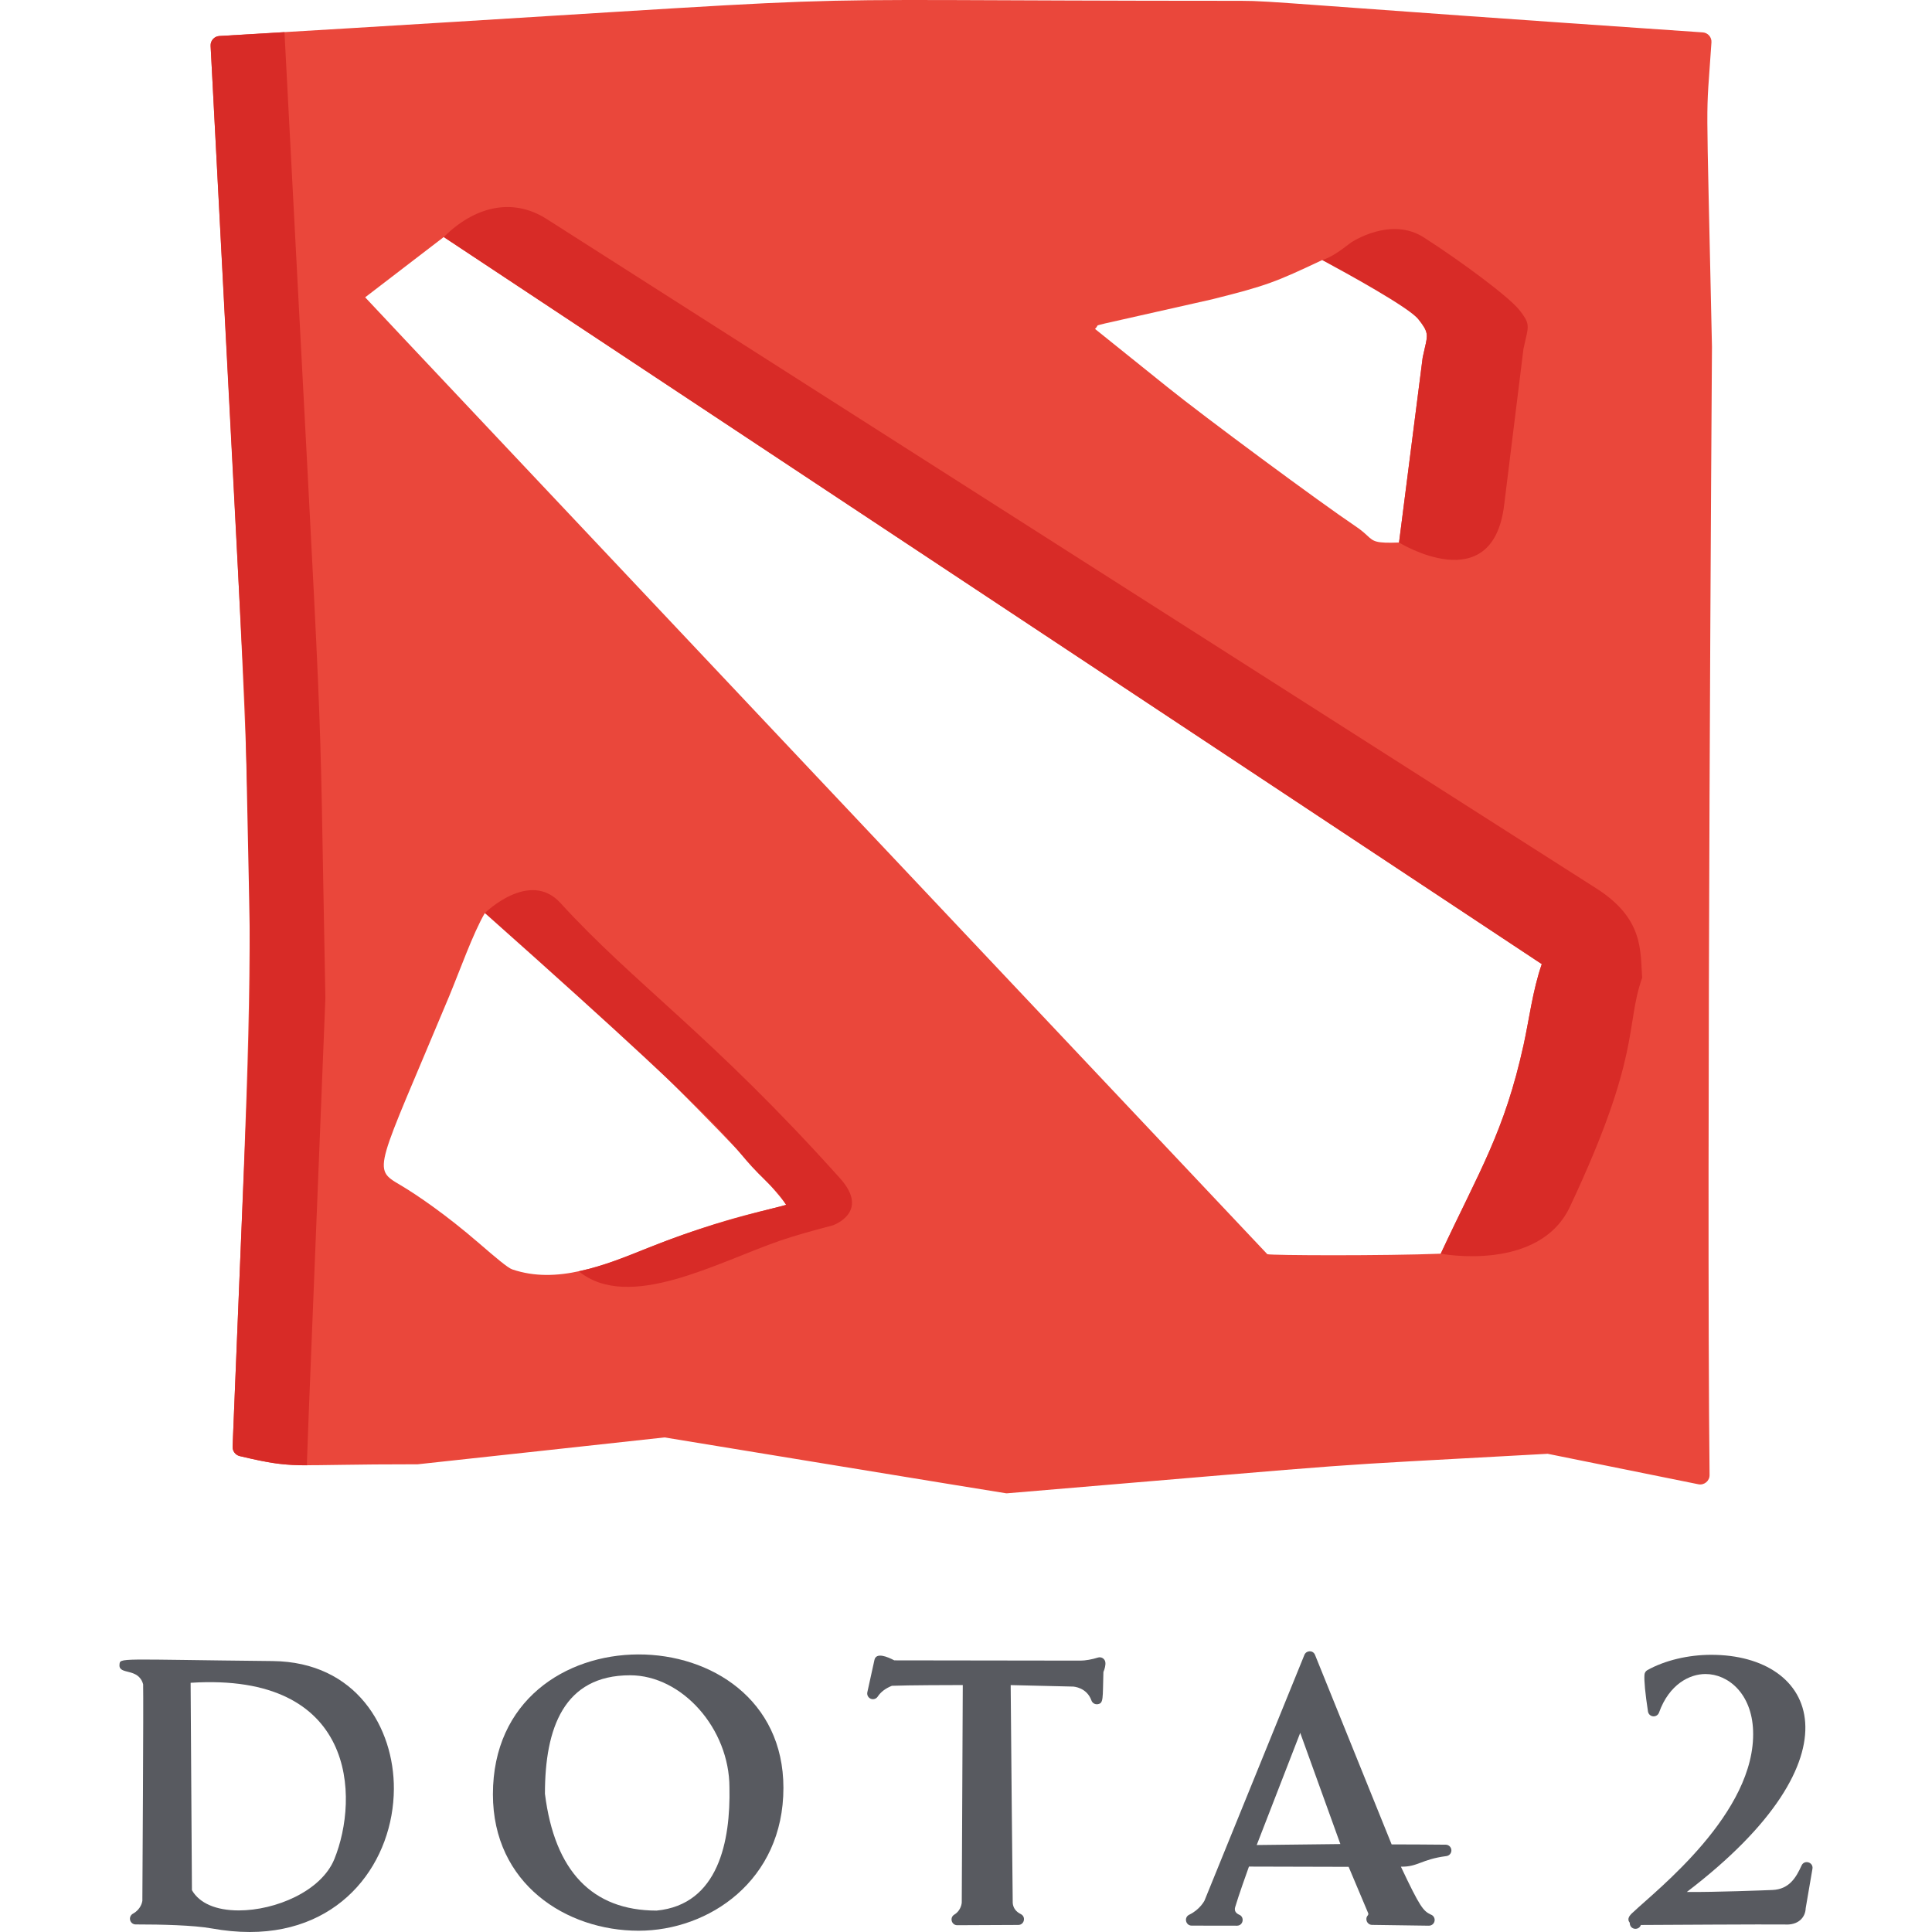
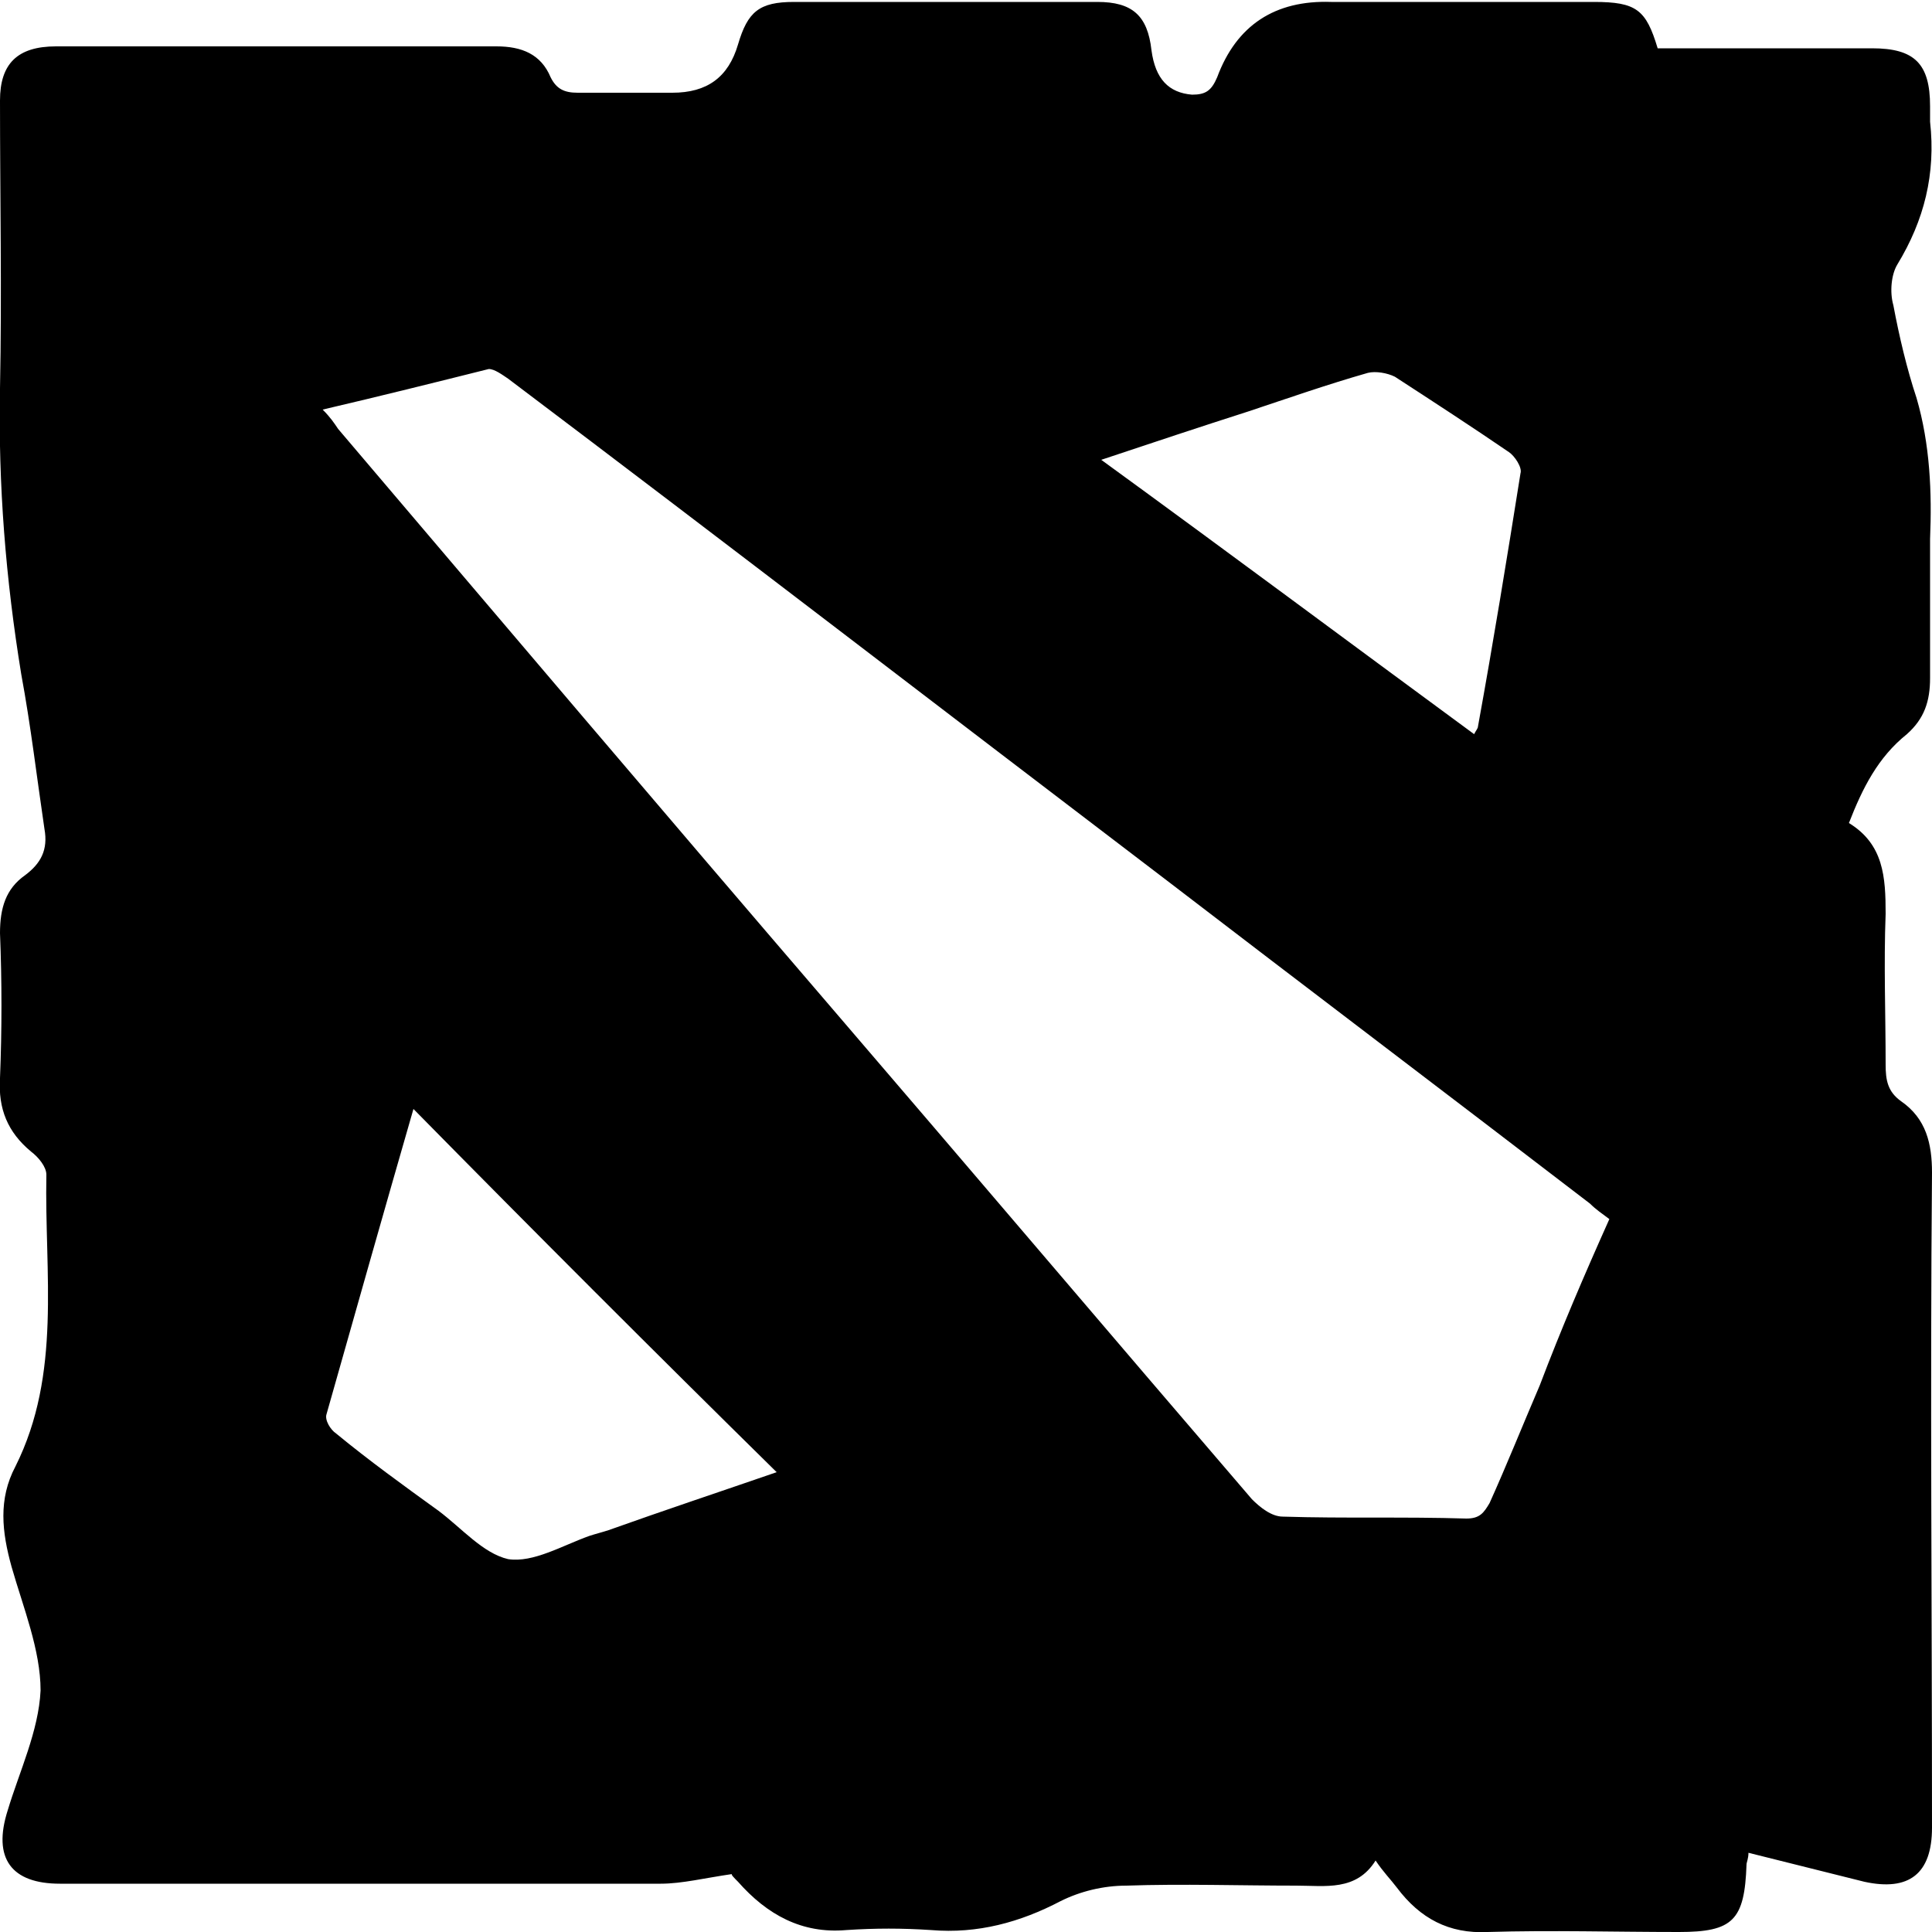
- <svg xmlns="http://www.w3.org/2000/svg" version="1.1" id="Capa_1" x="0px" y="0px" viewBox="0 0 511.998 511.998" style="enable-background:new 0 0 511.998 511.998;" xml:space="preserve">
-   <g>
-     <path style="fill:#585A60;" d="M72.24,440.195c-41.301-0.417-40.428-0.968-40.575,1.01c-0.206,2.757,5.012,0.667,6.26,5.124   l0.006,0.044c0.126,3.962-0.185,54.253-0.205,57.379c-0.044,0.317-0.397,2.246-2.498,3.394c-0.608,0.333-0.914,1.035-0.742,1.706   c0.171,0.671,0.776,1.141,1.469,1.141h0.317c6.366,0,14.981,0.185,19.866,1.066c3.452,0.623,6.829,0.939,10.038,0.939   c0.002,0,0.001,0,0.002,0c24.952,0,38.107-19.074,38.202-37.914C104.462,457.92,94.439,440.42,72.24,440.195z M50.517,445.957   c43.988-2.824,44.714,30.436,38.093,46.714c-3.465,8.519-15.605,13.61-25.343,13.61c-6.024-0.001-10.422-1.906-12.403-5.369   L50.517,445.957z" />
-     <path style="fill:#585A60;" d="M130.628,475.511c0,23.732,19.423,36.149,38.608,36.149c18.605,0,38.378-13.268,38.378-37.856   C207.614,426.967,130.628,425.769,130.628,475.511z M144.413,475.363c0-17.401,5.013-31.399,22.575-31.399   c13.776,0,26.322,14.163,26.322,29.747c0.297,14.008-2.814,31.026-19.309,32.616c-17.065-0.025-27.02-10.463-29.583-30.935   L144.413,475.363z" />
-     <path style="fill:#585A60;" d="M290.967,439.27c-1.52,0.484-3.363,0.809-4.585,0.809c-1.259,0-46.656-0.065-49.383-0.069   c-1.881-0.985-4.808-2.185-5.263-0.114l-1.882,8.561c-0.157,0.714,0.217,1.438,0.89,1.723c0.672,0.283,1.453,0.048,1.856-0.562   c0.818-1.239,2.05-2.177,3.762-2.865c4.394-0.176,16.19-0.196,18.783-0.199l-0.27,57.624c-0.004,0.085-0.12,2.08-1.978,3.211   c-1.304,0.794-0.74,2.812,0.788,2.812c0.011,0,16.161-0.073,16.173-0.073c1.591-0.007,2.095-2.168,0.666-2.875   c-1.325-0.657-2.028-1.648-2.141-2.936c-0.063-2.68-0.463-48.35-0.545-57.751l16.529,0.392c0.148,0.007,3.636,0.205,4.872,3.681   c0.243,0.685,0.942,1.1,1.66,0.99c1.593-0.245,1.298-1.387,1.515-8.536c0.345-0.782,0.628-1.866,0.51-2.613   C292.78,439.561,291.854,438.992,290.967,439.27z" />
-     <path style="fill:#585A60;" d="M383.142,488.86c-4.065-0.064-12.542-0.072-14.344-0.073c-0.058-0.144-20.315-50.251-20.315-50.251   c-0.549-1.297-2.312-1.181-2.801,0.02l-26.476,65.116c-0.011,0.024-1.188,2.376-4.057,3.751c-1.452,0.696-0.948,2.881,0.653,2.884   c0.082,0,12.003,0.019,12.003,0.019c1.706,0,2.096-2.388,0.502-2.948c-0.841-0.422-1.227-1.015-0.989-1.925   c0.85-2.922,3.116-9.264,3.665-10.791l26.418,0.069l5.192,12.304c0.021,0.051,0.076,0.281-0.095,0.537   c-0.883,0.963-0.21,2.522,1.096,2.541c0.107,0.002,15.069,0.213,15.069,0.213c0.893,0,1.536-0.707,1.536-1.516   c0-0.665-0.429-1.231-1.026-1.435c-1.986-0.958-2.819-1.868-7.923-12.691c4.509,0.096,5.36-1.936,12.063-2.804   c0.788-0.102,1.364-0.796,1.319-1.589C384.587,489.498,383.937,488.873,383.142,488.86z M344.573,459.222l10.637,29.471   l-22.17,0.256L344.573,459.222z" />
-     <path style="fill:#585A60;" d="M477.44,494.363c-1.458,3.19-3.257,6.321-7.756,6.503c-2.344,0.092-14.825,0.586-22.665,0.528   c47.013-35.857,34.494-62.853,6.484-62.853c-6.141,0-12.312,1.479-16.932,4.058c-0.446,0.249-0.736,0.705-0.773,1.213   c-0.118,1.624,0.195,4.905,0.932,9.752c0.104,0.686,0.661,1.214,1.352,1.281c0.685,0.062,1.339-0.345,1.574-0.997   c2.702-7.534,8.132-10.218,12.313-10.218c5.982,0,12.236,5.134,12.614,14.946c0.842,21.836-25.758,42.444-31.721,48.12   c-1.011,0.872-1.804,1.791-0.966,2.849c0,1.905,2.411,2.148,2.949,0.593c5.117-0.03,32.89-0.19,38.031-0.134   c3.726,0.27,5.569-1.896,5.651-4.318l1.788-10.437C480.612,493.506,478.172,492.761,477.44,494.363z" />
-   </g>
-   <path style="fill:#EA473B;" d="M453.687,91.905c-1.557-73.655-1.654-57.734-0.137-80.69c0.09-1.361-0.938-2.537-2.298-2.63  C341.575,1.083,337.419,0.218,328.92,0.218C179.299,0.206,257.85-2.239,58.138,9.542c-1.357,0.081-2.394,1.241-2.323,2.597  c12.871,246.942,12.401,206.658,5.826,371.238c-0.047,1.182,0.75,2.231,1.902,2.503c14.947,3.534,12.298,2.143,47.165,2.168  c0.057,0.017,65.341-7.112,65.4-7.118c0.308,0.051,90.277,14.817,90.59,14.817c0.069,0,0.137-0.003,0.206-0.009  c105.441-8.836,75.218-6.701,143.243-10.471l39.943,8.079c1.554,0.312,2.979-0.889,2.962-2.45  C452.187,310.478,453.687,91.905,453.687,91.905z M291.548,86.043c0.297-0.072,0.722-0.176,1.252-0.317l28.43-6.407  c14.563-3.649,16.715-4.538,29.177-10.397h0.001c5.754,1.996,21.53,10.726,25.529,15.738c2.643,3.318,2.469,4.056,1.638,7.609  c-0.16,0.682-0.343,1.467-0.535,2.394c-0.013,0.061-0.023,0.124-0.032,0.186l-6.252,48.924c-6.186,0.228-6.702-0.246-8.413-1.821  c-0.706-0.652-1.585-1.462-3.135-2.501c-9.407-6.314-40.193-29.093-49.914-36.934l-19.11-15.354l0.154-0.149  c0.207-0.206,0.391-0.483,0.513-0.748C290.947,86.191,291.325,86.098,291.548,86.043z M335.852,332.373  C335.293,331.814,96.948,79.139,96.773,78.79l20.823-15.974l290.99,192.681c-2.405,6.891-3.365,14.799-4.811,21.366  c-5.112,23.193-11.686,33.341-21.966,55.377C367.095,332.825,336.865,332.712,335.852,332.373z M119.036,264.012  c2.679-6.439,6.362-16.797,9.458-22.044c15.22,9.511,74.676,69.25,79.847,77.316c-2.864,1.063-15.166,2.891-35.605,11.056  c-12.95,5.166-25.178,10.067-36.989,6.059c-1.178-0.397-4.318-3.062-8.974-7.081c-8.504-7.341-16.205-12.63-20.683-15.273  C98.452,309.536,99.642,310.487,119.036,264.012z" />
-   <g>
-     <path style="fill:#D82B27;" d="M86.228,264.537c-1.866-96.254,0.218-43.822-10.842-256.012L58.138,9.542   c-1.357,0.081-2.394,1.241-2.323,2.597l9.183,176.187c1.824,94.113,2.323,52.87-3.357,195.051c-0.047,1.182,0.75,2.231,1.902,2.503   c8.435,1.995,11.941,2.442,17.875,2.442C81.232,387.687,81.027,394.704,86.228,264.537z" />
-     <path style="fill:#D82B27;" d="M220.72,324.723c0,0,10.086-3.472,1.795-12.572c-33.842-37.745-54.458-51.419-74.053-72.917   c-8.189-8.865-19.967,2.733-19.967,2.733c76.582,68.074,61.24,58.22,74.739,71.254c1.792,1.73,3.206,3.096,5.108,6.062   c-0.354,0.131-1.919,0.526-4.085,1.073c-31.862,8.04-36.642,13.498-50.869,16.547c13.277,10.825,36.689-2.382,53.38-8.129   C210.759,327.401,216.046,325.944,220.72,324.723L220.72,324.723z" />
-     <path style="fill:#D82B27;" d="M423.074,235.456c-0.001-0.001-278.195-177.413-278.195-177.413   c-9.32-5.943-19.371-3.083-27.282,4.773l290.99,192.681c-2.405,6.891-3.365,14.799-4.811,21.366   c-5.112,23.193-11.686,33.341-21.966,55.377c0,0,26.354,5.066,34.389-12.769c18.853-40.124,14.5-47.692,18.992-60.361   C434.658,251.964,435.651,243.478,423.074,235.456z" />
-     <path style="fill:#D82B27;" d="M377.041,94.663c-0.013,0.061-0.023,0.124-0.032,0.186l-6.252,48.924   c0,0,24.736,15.278,27.844-9.842c0.001-0.008,0.002-0.016,0.003-0.024l5.117-41.359c0.009-0.063,0.019-0.127,0.033-0.19   c0.195-0.948,0.383-1.75,0.546-2.447c0.849-3.632,1.027-4.387-1.675-7.779c-2.84-3.56-15.566-12.956-25.047-19.049   c-8.949-6-19.577,1.215-19.577,1.215c-2.653,2.033-5.024,3.809-7.593,4.624c6.499,3.515,22.966,12.526,25.529,15.738   c2.643,3.318,2.469,4.056,1.638,7.609C377.415,92.952,377.232,93.737,377.041,94.663z" />
-   </g>
-   <g>
- </g>
-   <g>
- </g>
-   <g>
- </g>
-   <g>
- </g>
-   <g>
- </g>
-   <g>
- </g>
-   <g>
- </g>
-   <g>
- </g>
-   <g>
- </g>
-   <g>
- </g>
-   <g>
- </g>
-   <g>
- </g>
-   <g>
- </g>
-   <g>
- </g>
-   <g>
- </g>
+ <svg xmlns="http://www.w3.org/2000/svg" viewBox="0 0 100 100" id="dota-2-icon">
+   <path d="M90.5 95.9c0 .3-.1.5-.1.6-.1 2.9-.7 3.5-3.5 3.5-3.3 0-6.6-.1-9.9 0-2 .1-3.5-.7-4.7-2.3-.3-.4-.7-.8-1.1-1.4-1 1.6-2.6 1.3-4.1 1.3-2.9 0-5.9-.1-8.8 0-1.2 0-2.4.3-3.4.8-2.1 1.1-4.3 1.7-6.7 1.5-1.5-.1-2.9-.1-4.4 0-2.3.2-4.1-.8-5.6-2.5-.2-.2-.4-.4-.3-.4-1.4.2-2.6.5-3.7.5H3.1c-2.5 0-3.5-1.3-2.7-3.8.6-2 1.6-4.1 1.7-6.2 0-2.1-.9-4.3-1.5-6.4-.5-1.8-.7-3.5.2-5.2 2.4-4.8 1.5-10 1.6-15.1 0-.4-.4-.9-.8-1.2-1.2-1-1.7-2.2-1.6-3.8.1-2.5.1-5 0-7.5 0-1.3.3-2.3 1.3-3 .8-.6 1.2-1.3 1-2.4-.4-2.7-.7-5.3-1.2-8C.3 30-.1 25.1 0 20.1c.1-5 0-9.9 0-14.9 0-1.9.9-2.8 2.9-2.8h22.8c1.3 0 2.3.4 2.8 1.6.3.6.7.8 1.4.8h4.9c1.8 0 2.9-.8 3.4-2.5S39.3.1 41.1.1h15.7c1.8 0 2.6.7 2.8 2.5.2 1.5.9 2.2 2.1 2.3.7 0 1-.2 1.3-.9 1-2.7 3-4 5.9-3.9h13.6c2.2 0 2.7.4 3.3 2.4h11.1c2.2 0 3 .8 3 3v.8c.3 2.7-.3 5.1-1.7 7.4-.3.5-.4 1.4-.2 2.1.3 1.6.7 3.3 1.2 4.8.7 2.4.8 4.9.7 7.3v7.2c0 1.2-.3 2.1-1.2 2.9-1.5 1.2-2.3 2.8-3 4.6 1.8 1.1 1.9 2.8 1.9 4.7-.1 2.6 0 5.2 0 7.8 0 .8.1 1.4.8 1.9 1.3.9 1.6 2.2 1.6 3.7-.1 11.3 0 22.6 0 33.9 0 2.4-1.2 3.3-3.5 2.8l-6-1.5zm-7.2-32.8c-.4-.3-.7-.5-1-.8-7.3-5.6-14.7-11.2-22-16.8-11.3-8.6-22.6-17.3-34-25.9-.3-.2-.7-.5-1-.5-2.8.7-5.6 1.4-8.6 2.1.4.4.6.7.8 1C26 32.2 34.4 42.1 42.9 52c7.3 8.5 14.6 17.1 21.9 25.6.4.4 1 .9 1.6.9 3.2.1 6.3 0 9.5.1.7 0 .9-.3 1.2-.8.9-2 1.7-4 2.6-6.1 1.1-2.9 2.3-5.7 3.6-8.6zM40.2 76.2C33.9 70 27.6 63.7 21.4 57.4c-1.5 5.2-3 10.5-4.5 15.8-.1.3.2.8.5 1 1.7 1.4 3.5 2.7 5.3 4 1.2.9 2.3 2.2 3.6 2.5 1.3.2 2.8-.7 4.2-1.2.3-.1.7-.2 1-.3 2.8-1 5.8-2 8.7-3zM76.3 38c.1-.2.2-.3.2-.4.8-4.4 1.5-8.7 2.2-13.1.1-.3-.3-.9-.6-1.1-1.9-1.3-3.9-2.6-5.9-3.9-.4-.2-1-.3-1.4-.2-2.1.6-4.1 1.3-6.2 2-2.5.8-4.9 1.6-7.6 2.5 6.6 4.8 12.9 9.5 19.3 14.2z" />
</svg>
